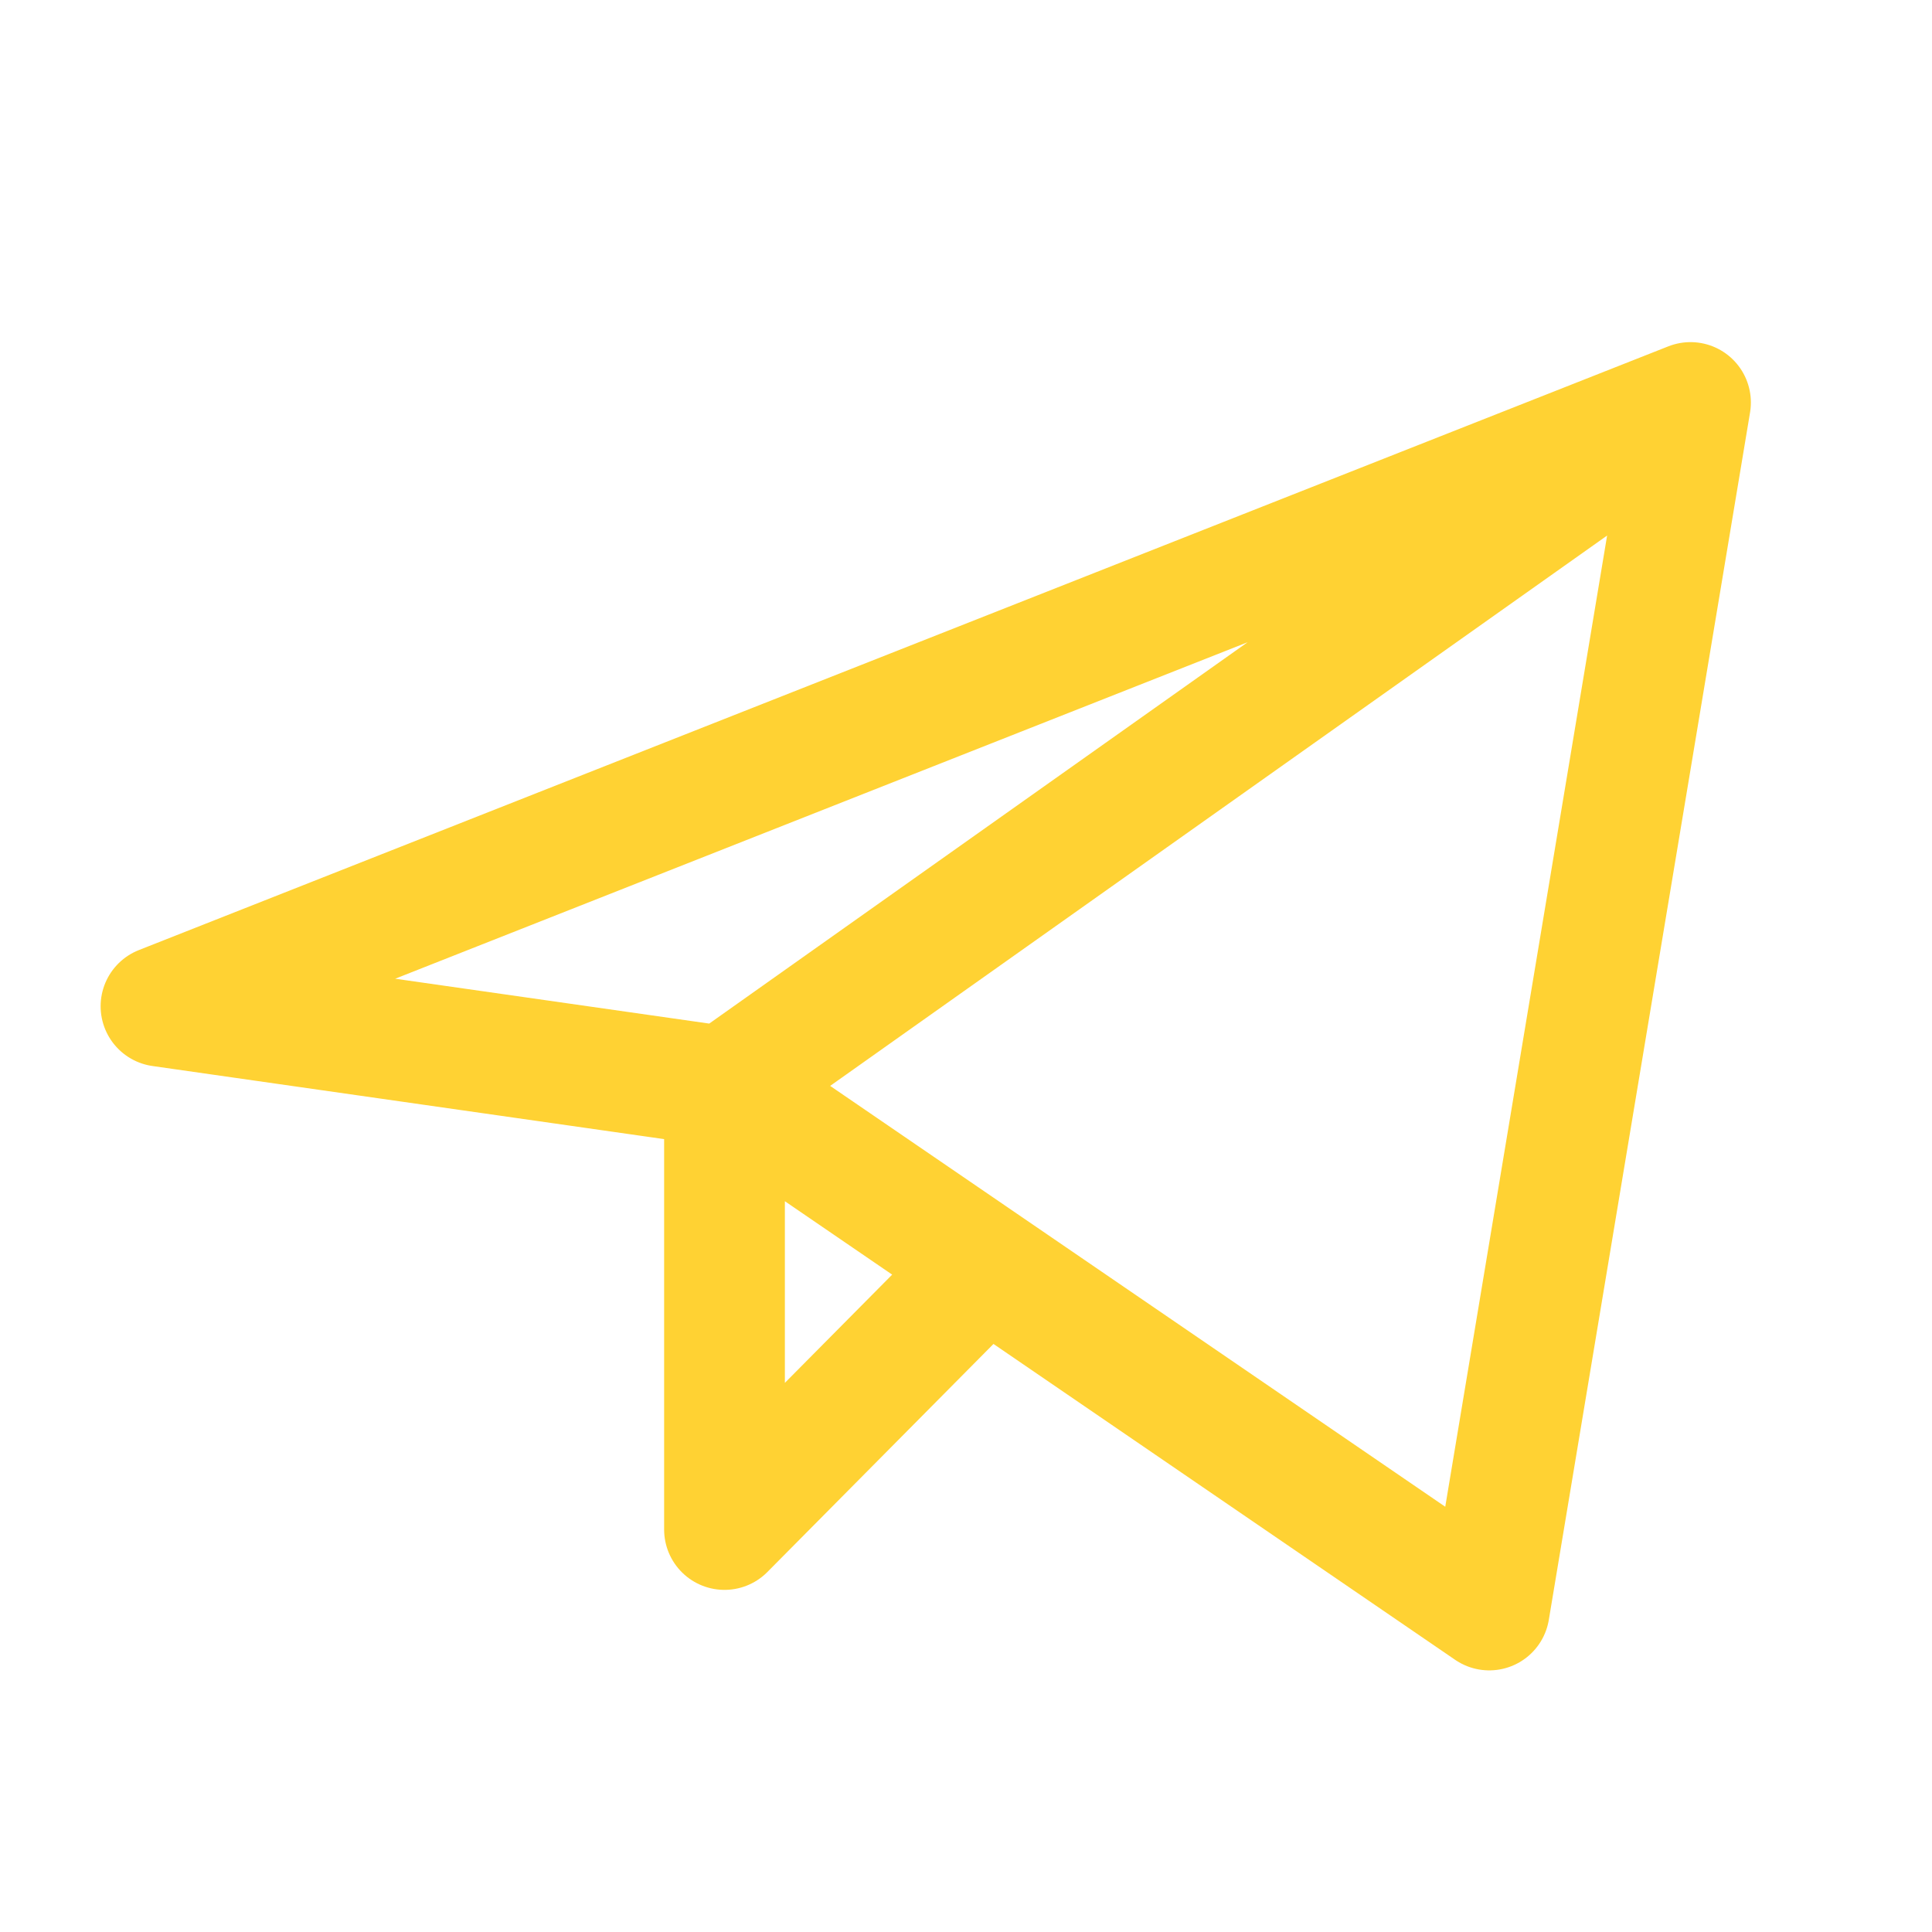
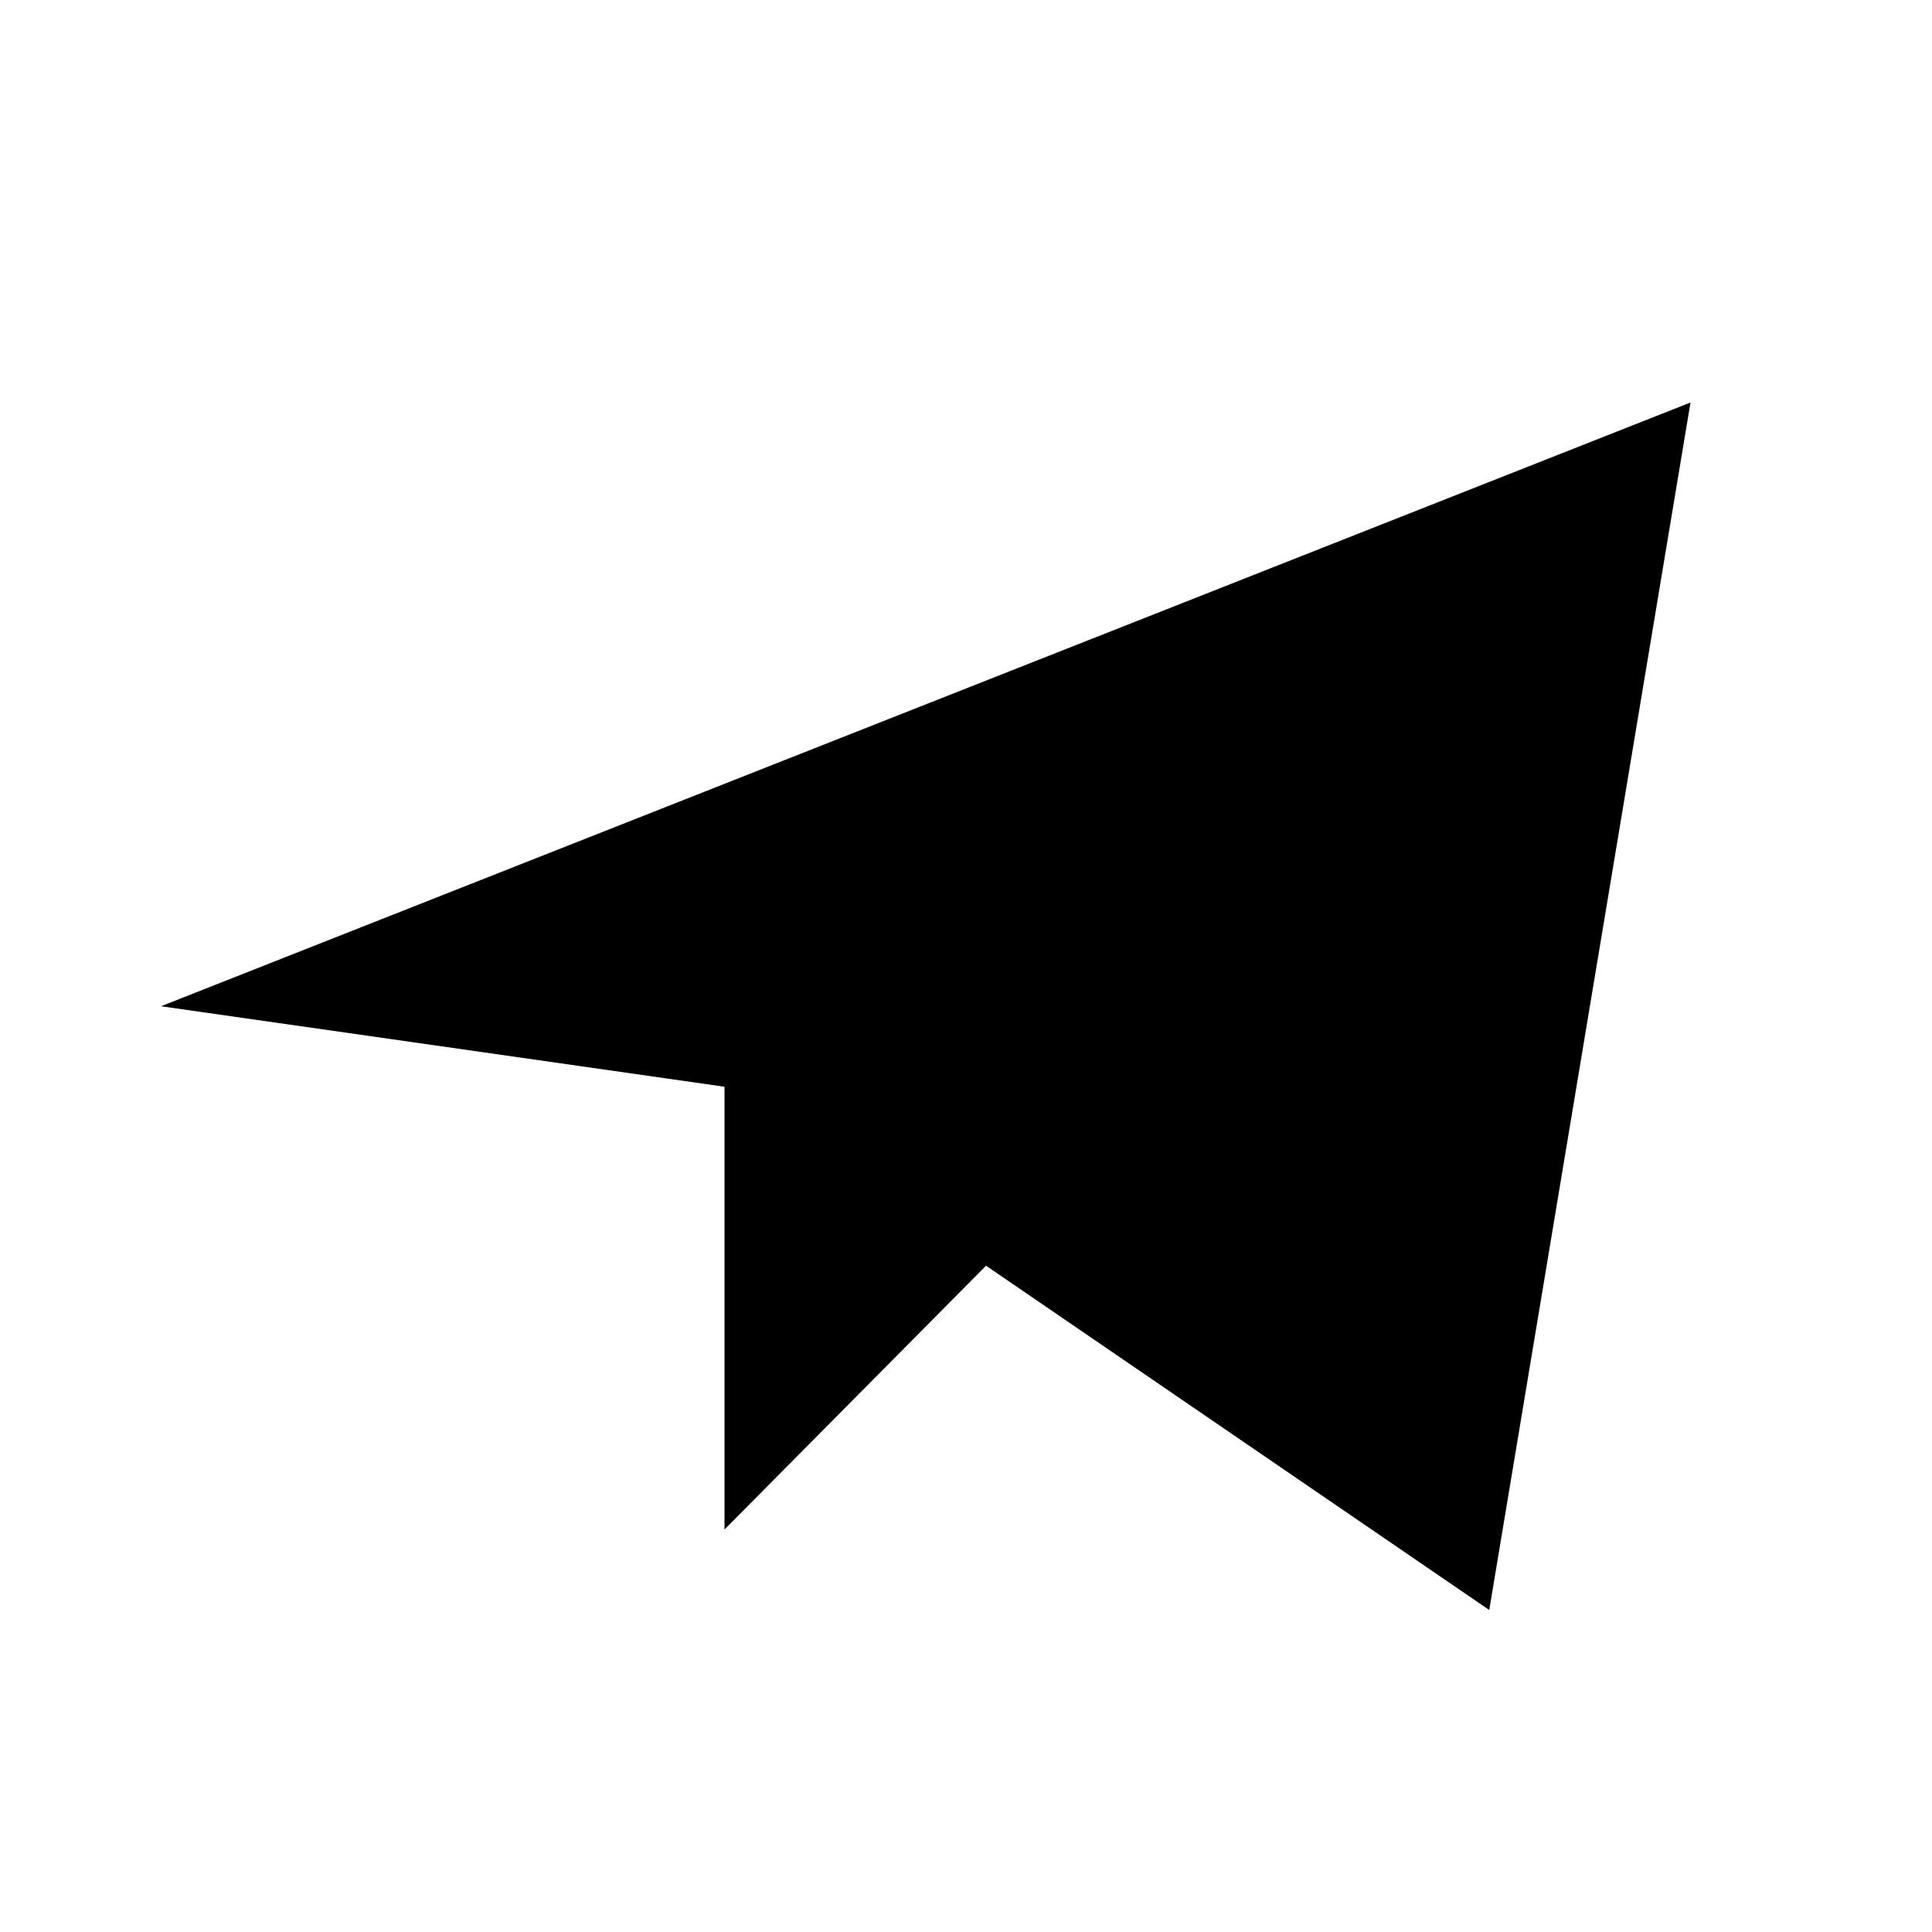
- <svg xmlns="http://www.w3.org/2000/svg" width="24" height="24" viewBox="0 0 24 24" fill="none">
-   <path d="M9 13.5V19L12.249 15.723M21 5L2 12.5L9 13.5L21 5ZM21 5L18.5 20L9 13.5L21 5ZM21 5L9 13.5L21 5Z" stroke="#FFD233" stroke-width="1.5" stroke-linecap="round" stroke-linejoin="round" />
+ <svg xmlns="http://www.w3.org/2000/svg" viewBox="0 0 24 24">
+   <path d="M9 13.5V19L12.249 15.723M21 5L2 12.5L9 13.5L21 5ZM21 5L18.5 20L9 13.5L21 5ZM21 5L9 13.5L21 5Z" stroke-width="1.5" stroke-linecap="round" stroke-linejoin="round" />
</svg>
